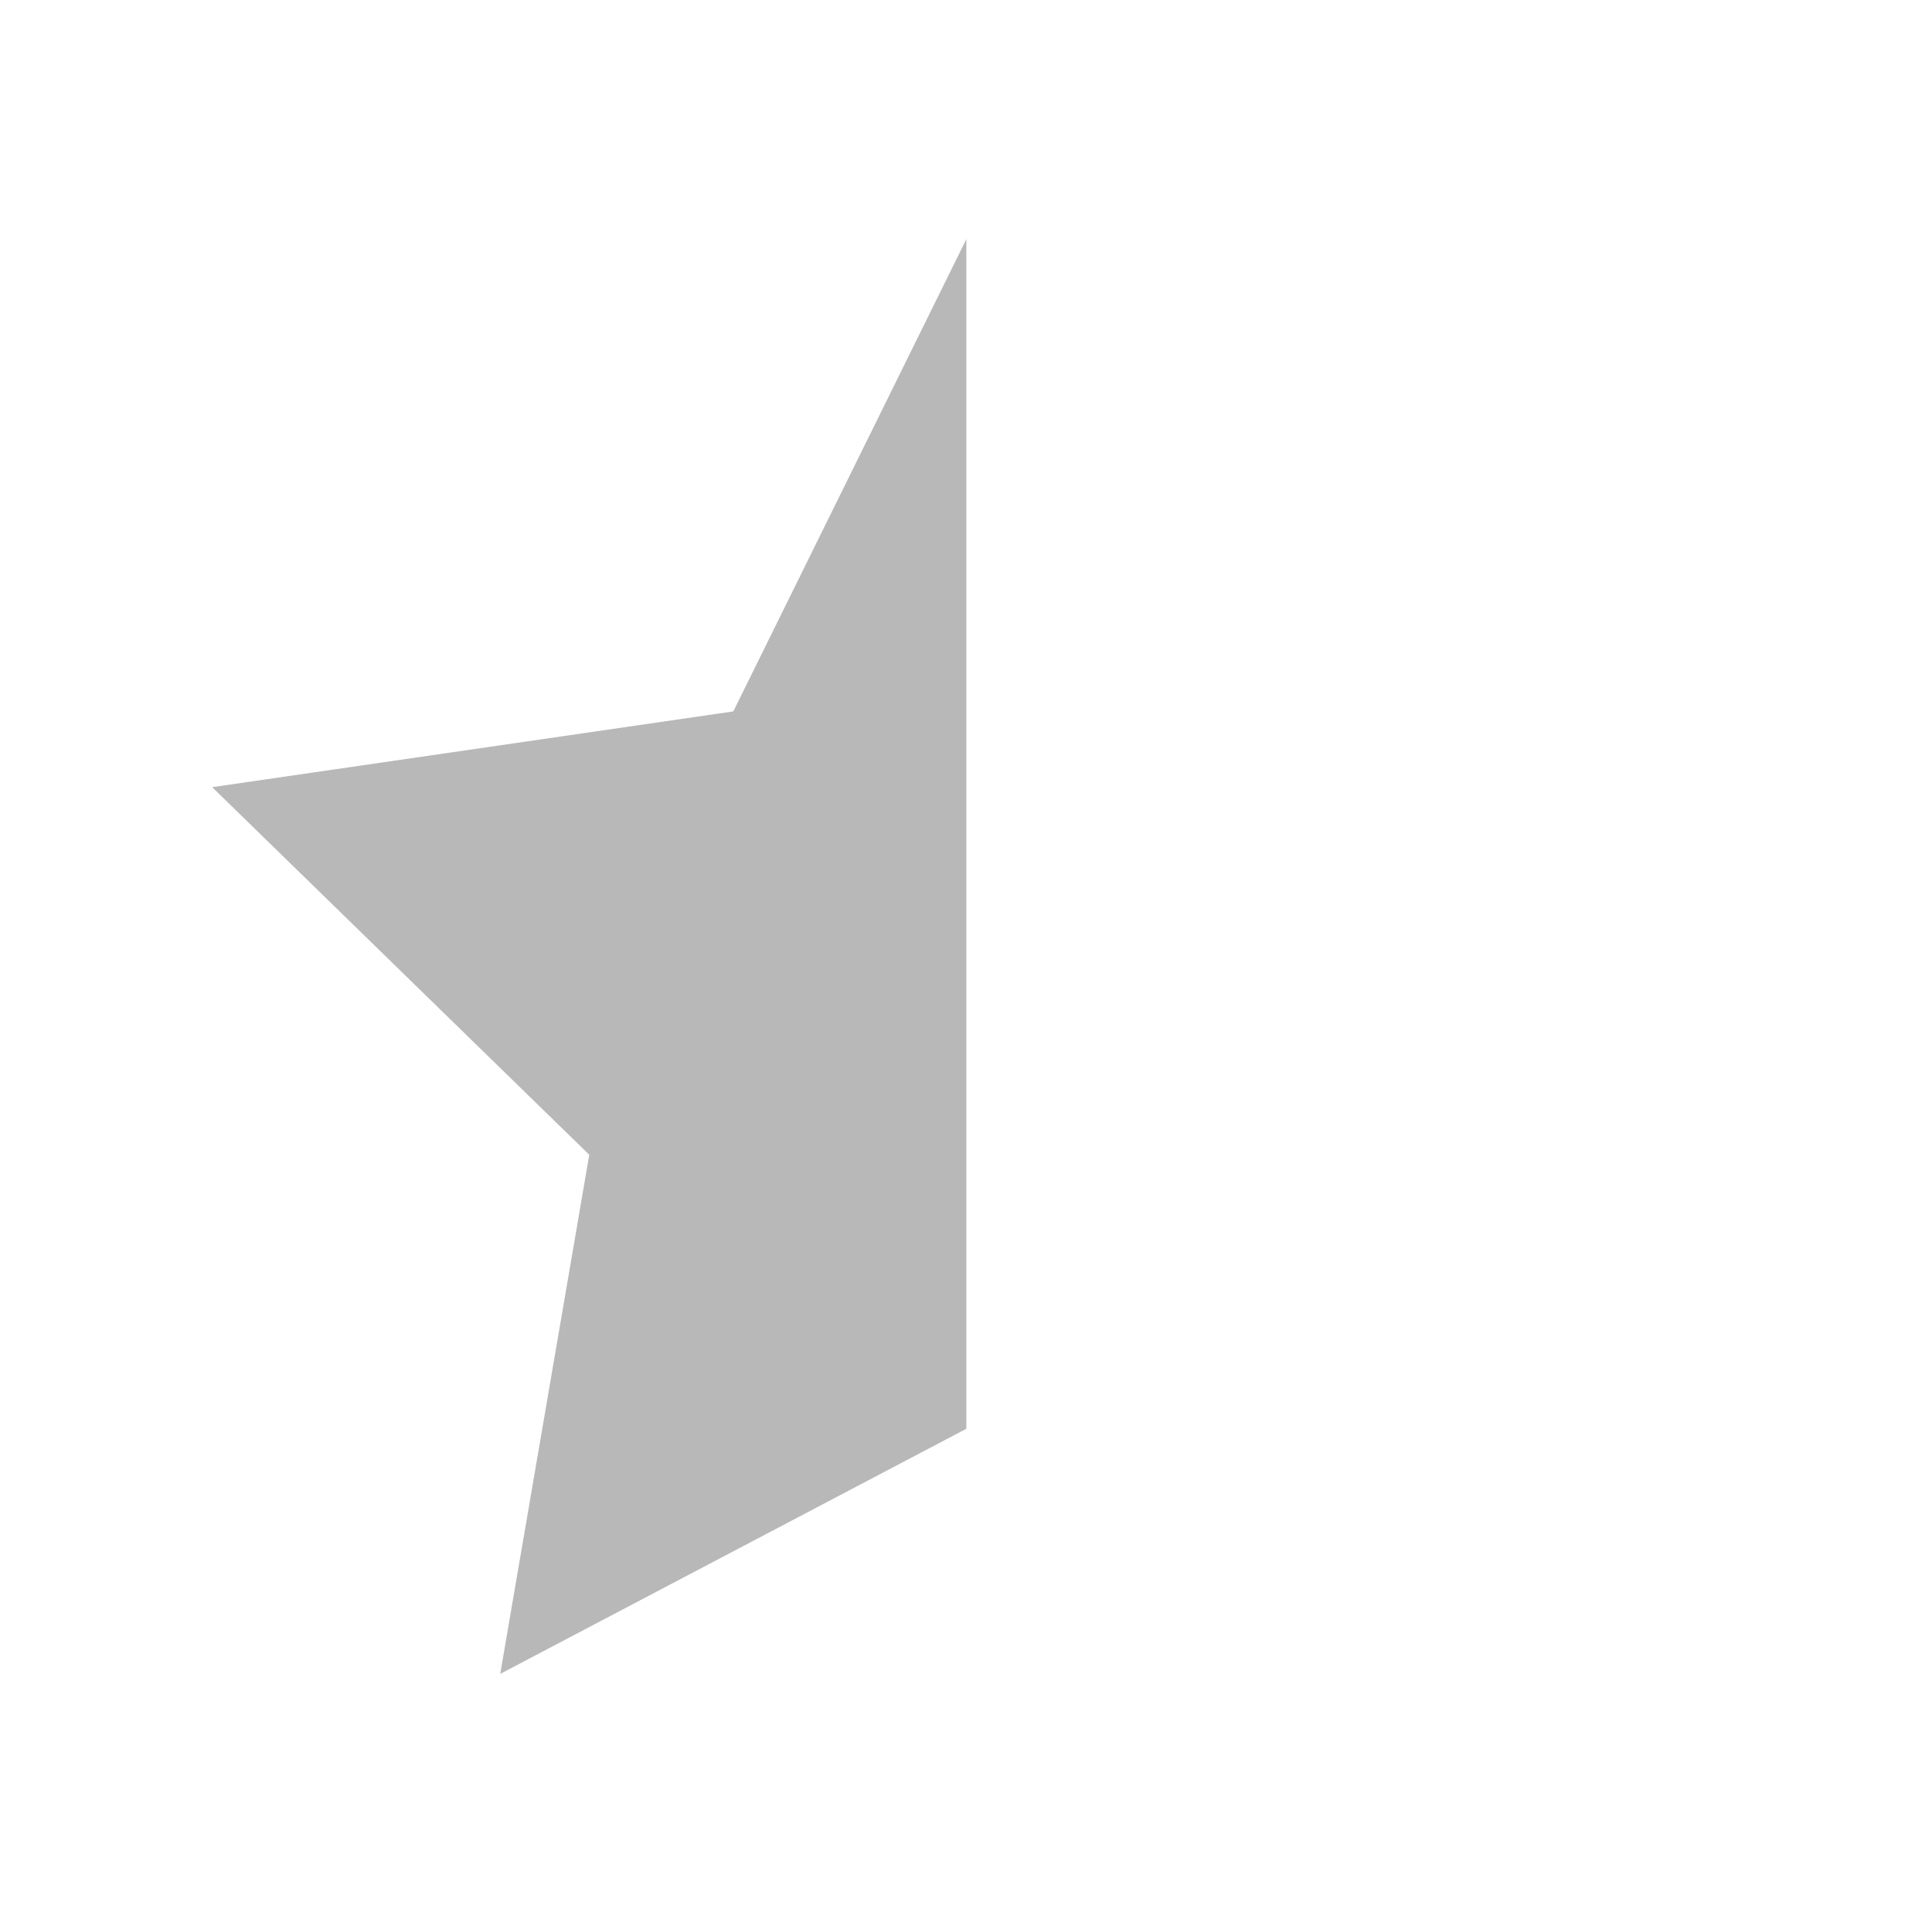
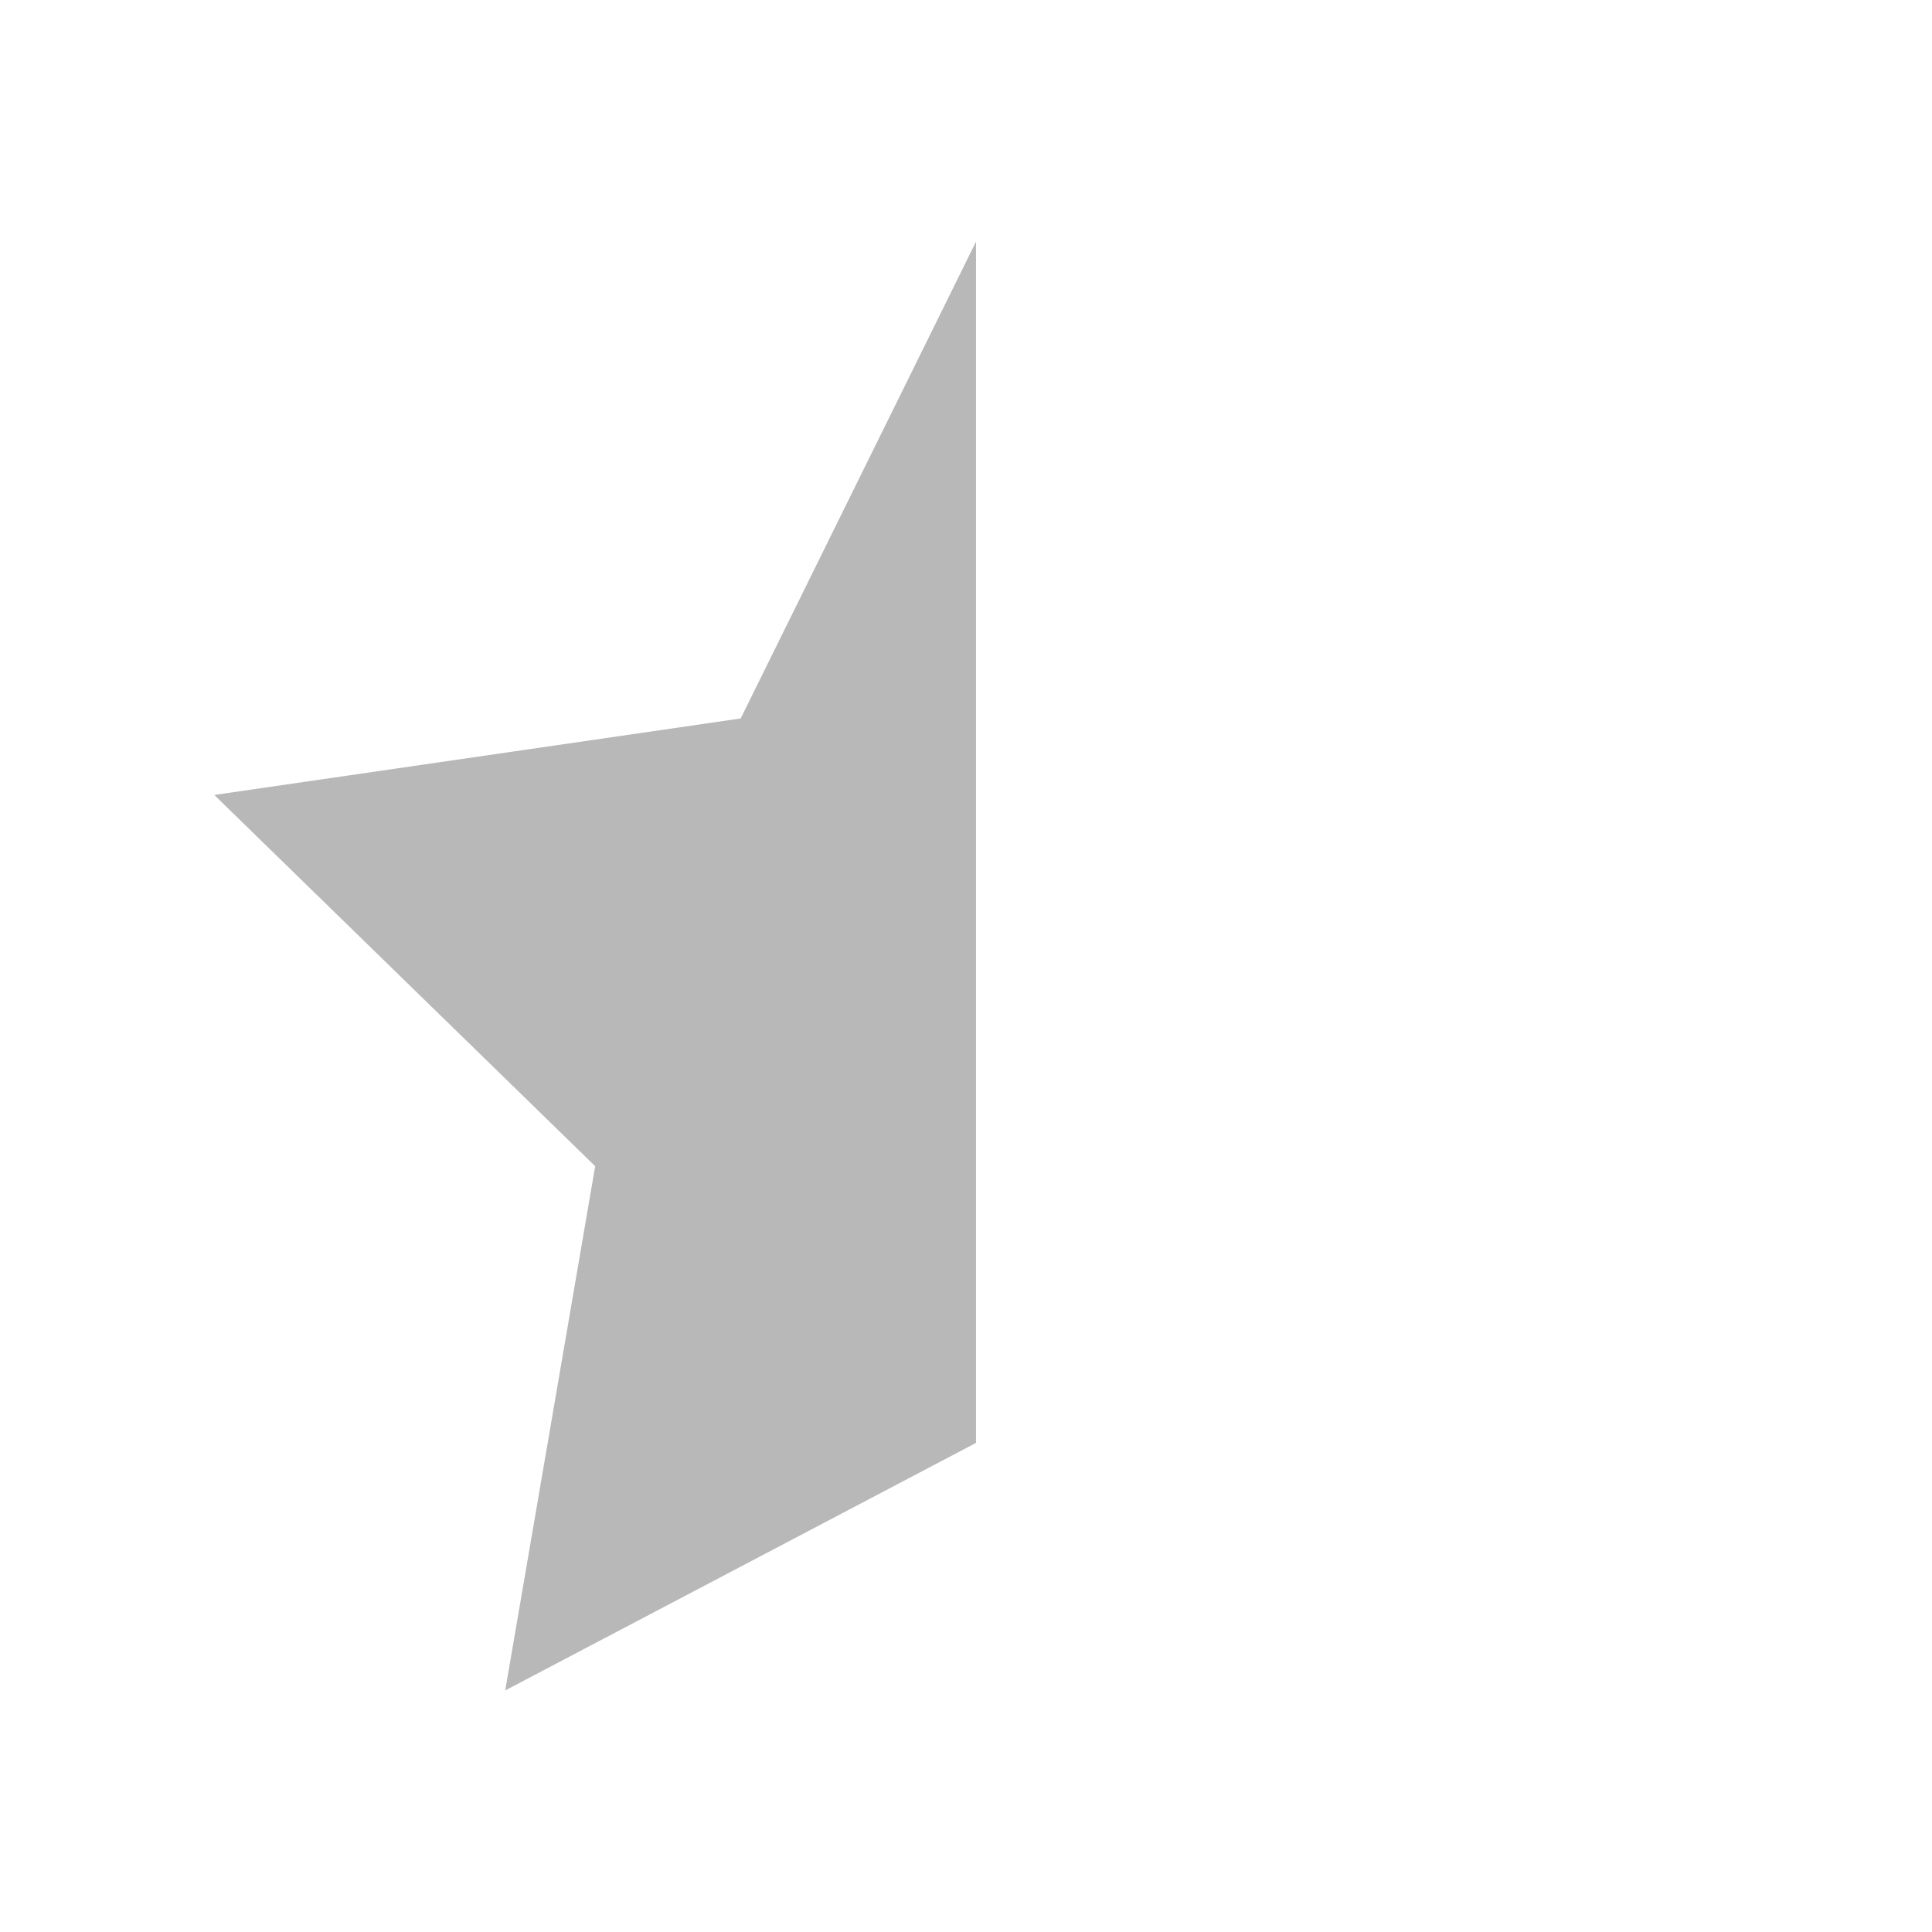
- <svg xmlns="http://www.w3.org/2000/svg" version="1.1" id="Layer_1" x="0px" y="0px" width="800px" height="792px" viewBox="0 0 800 792" enable-background="new 0 0 800 792" xml:space="preserve">
-   <g id="Layer_1_1_">
- </g>
-   <g id="Layer_4">
- </g>
-   <g id="Layer_3">
- </g>
-   <g id="Layer_2">
-     <g id="Layer_x25_201">
-       <path fill="#B8B8B8" d="M400.143,99l-96.497,195.529L87.857,325.893L244,478.091L207.132,693l193.01-101.471V99L400.143,99z" />
-     </g>
-   </g>
+ <svg xmlns="http://www.w3.org/2000/svg" version="1.1" width="32" height="32" viewBox="0 0 32 32">
+   <path fill="#b8b8b8" d="M16.167 4l-3.899 7.9-8.719 1.267 6.309 6.149-1.49 8.683 7.798-4.1v-19.9h0z" />
</svg>
